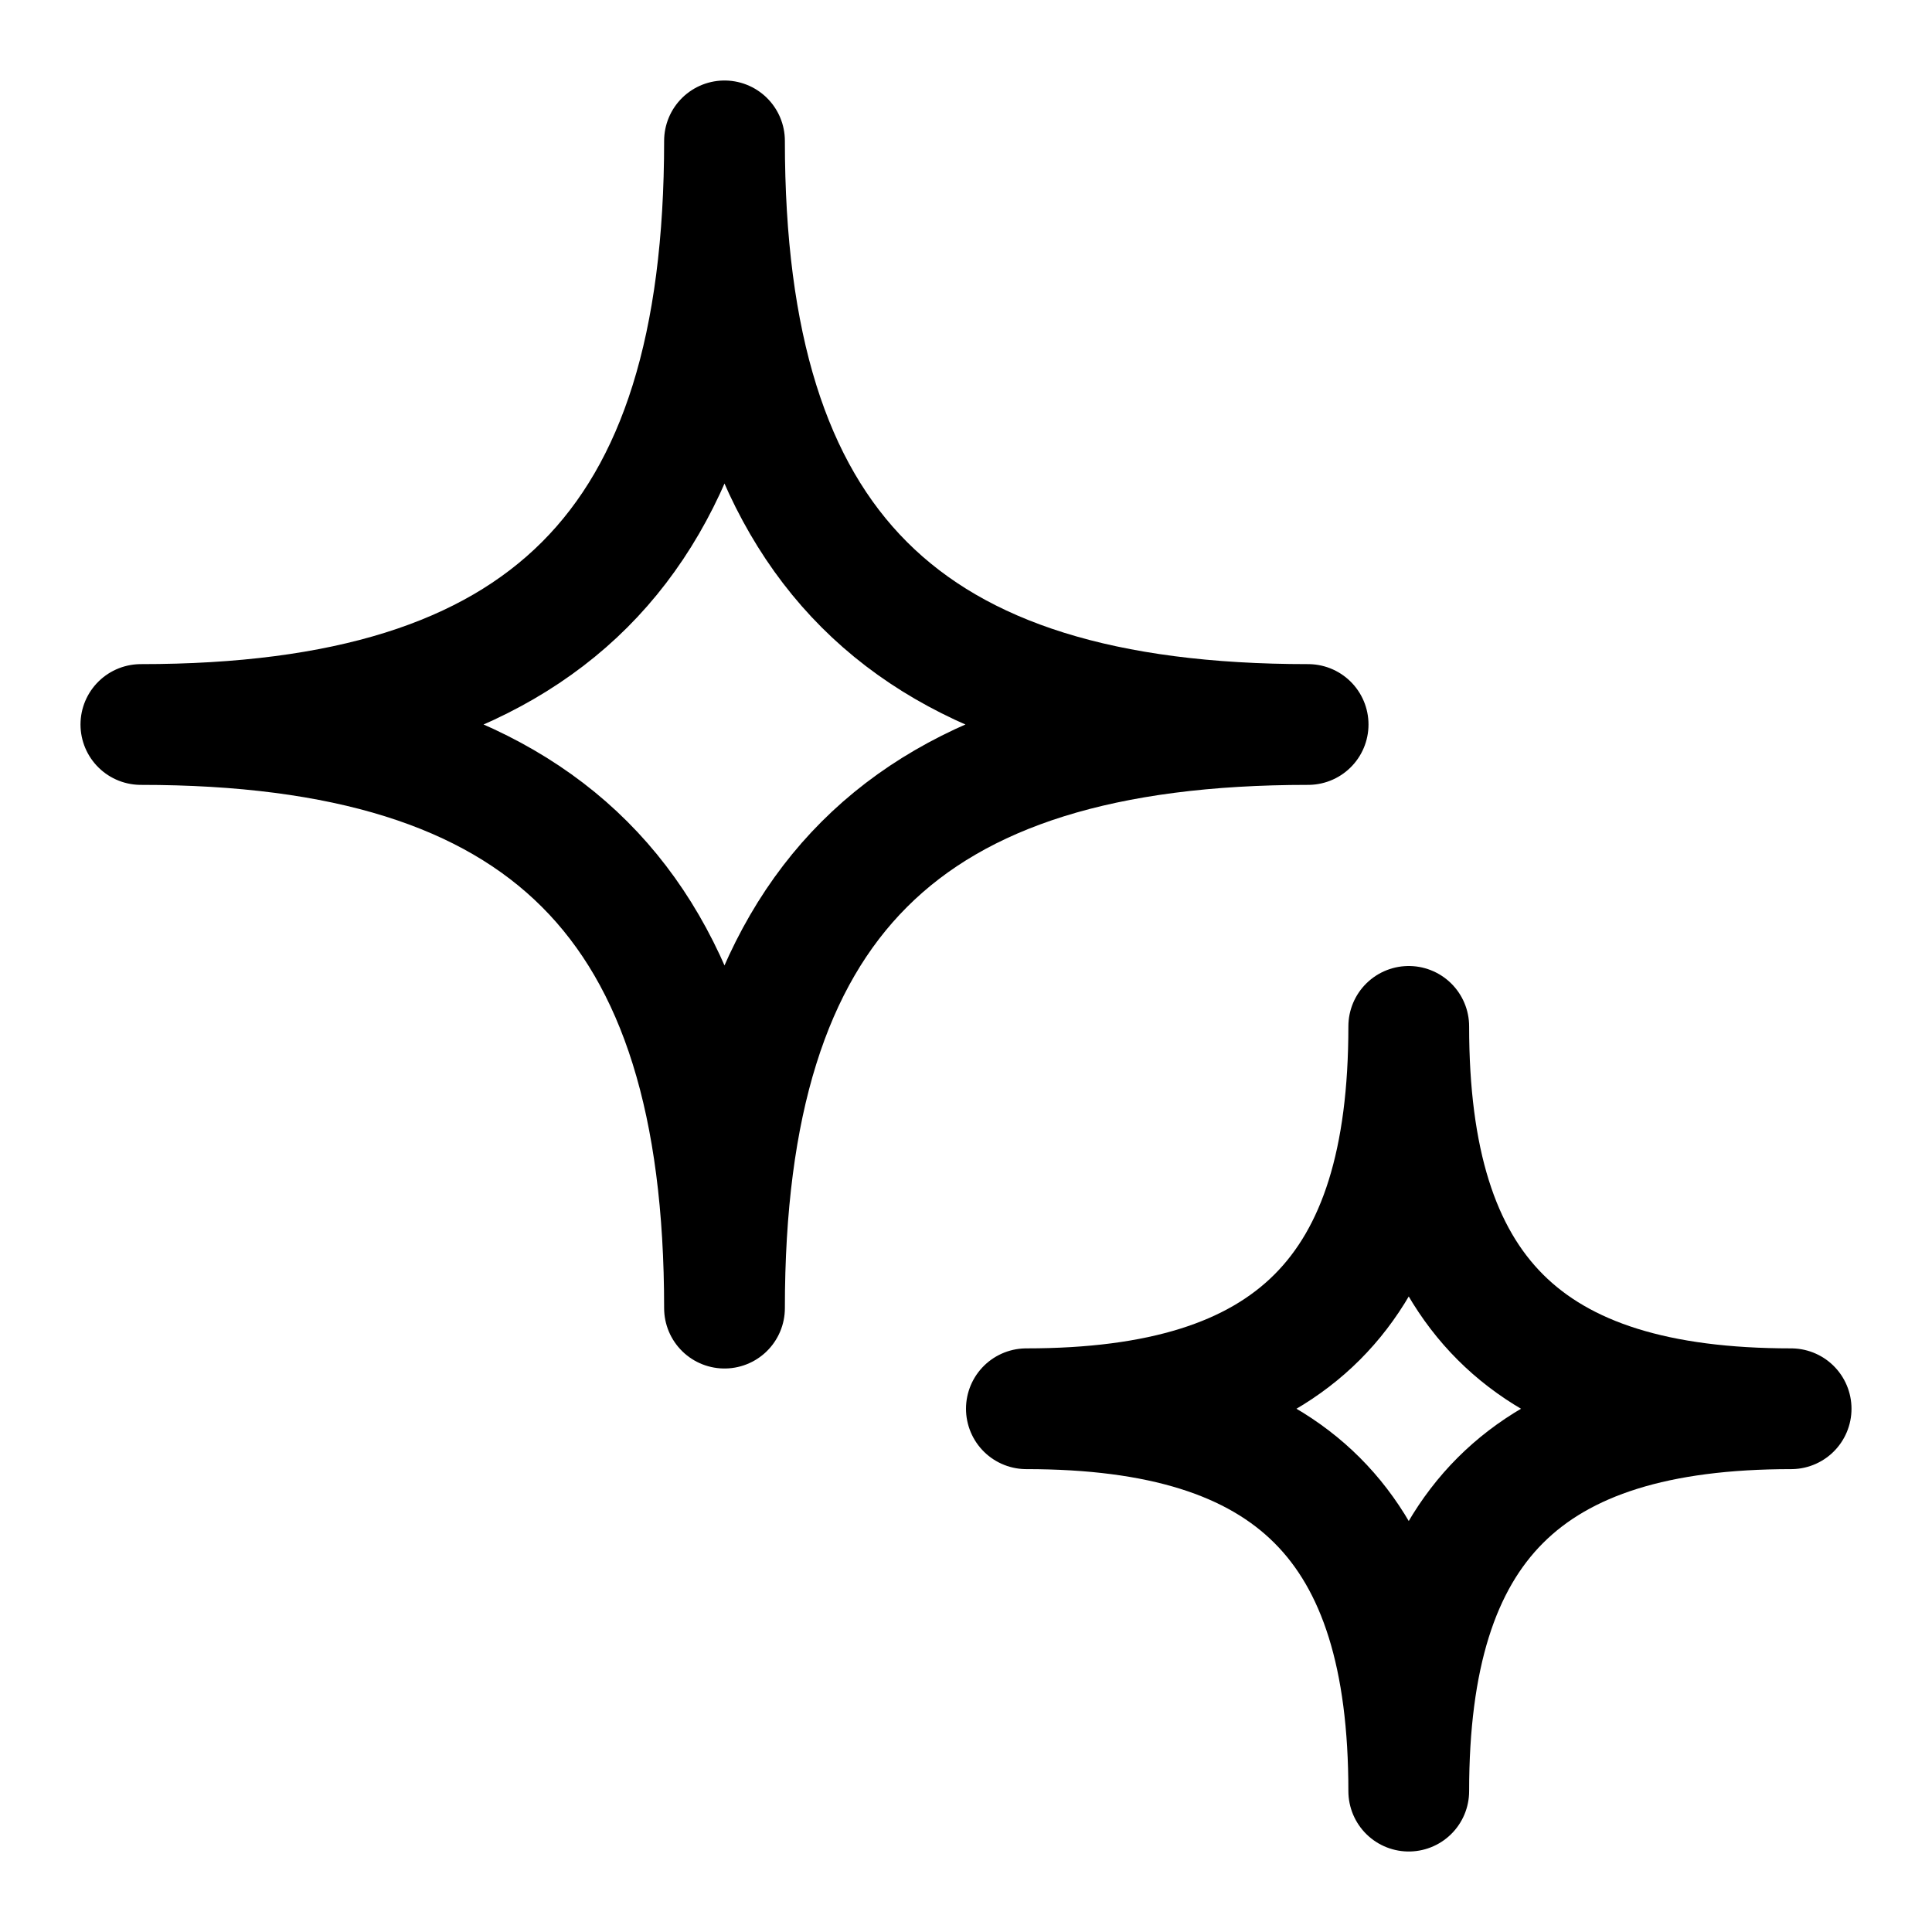
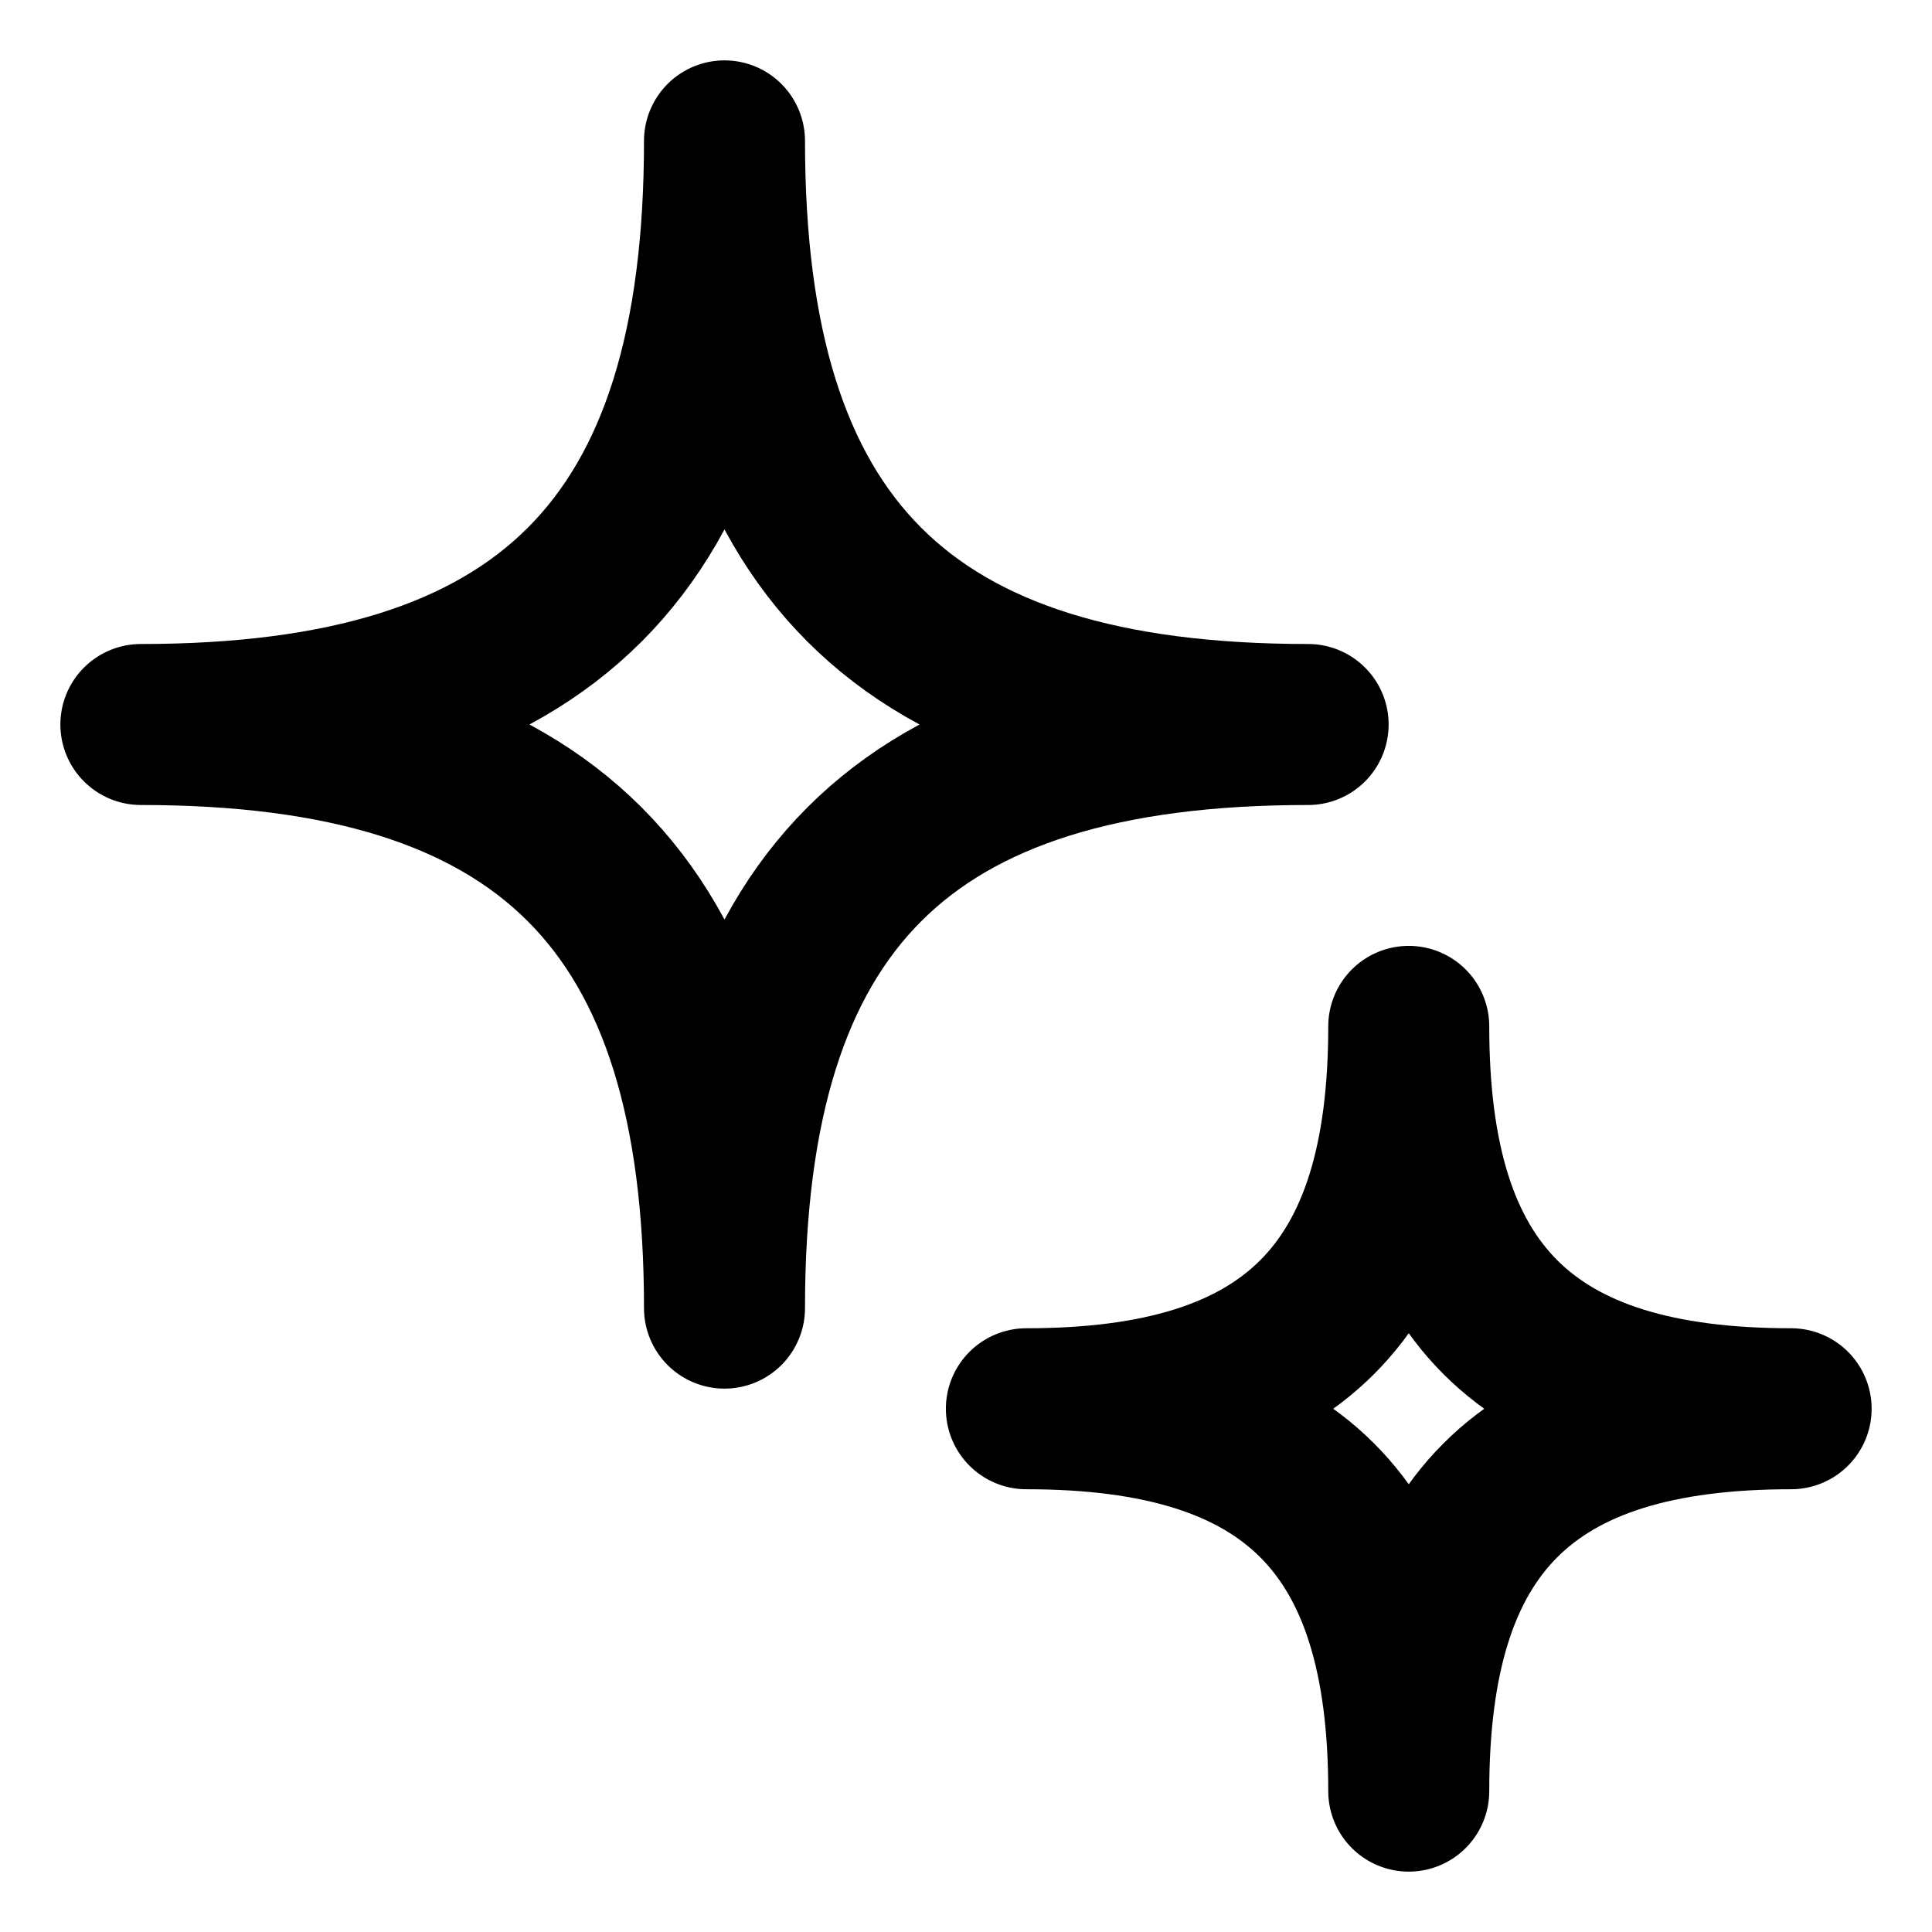
<svg xmlns="http://www.w3.org/2000/svg" viewBox="0 0 24 24" fill="none">
-   <path fill-rule="evenodd" clip-rule="evenodd" d="M1.75 9C6.785 9 9 6.785 9 1.75C9 6.785 11.215 9 16.25 9C11.215 9 9 11.215 9 16.25C9 11.215 6.785 9 1.75 9Z" stroke="black" stroke-width="1.5" stroke-linejoin="round" />
-   <path fill-rule="evenodd" clip-rule="evenodd" d="M12.75 17.5C16.049 17.5 17.5 16.049 17.5 12.75C17.5 16.049 18.951 17.5 22.25 17.5C18.951 17.5 17.5 18.951 17.5 22.25C17.5 18.951 16.049 17.5 12.75 17.5Z" stroke="black" stroke-width="1.5" stroke-linejoin="round" />
+   <path fill-rule="evenodd" clip-rule="evenodd" d="M1.75 9C6.785 9 9 6.785 9 1.75C9 6.785 11.215 9 16.25 9C11.215 9 9 11.215 9 16.25C9 11.215 6.785 9 1.75 9Z" stroke="black" stroke-width="2" stroke-linejoin="round" />
+   <path fill-rule="evenodd" clip-rule="evenodd" d="M12.75 17.5C16.049 17.5 17.5 16.049 17.5 12.75C17.5 16.049 18.951 17.5 22.25 17.5C18.951 17.5 17.5 18.951 17.5 22.25C17.5 18.951 16.049 17.5 12.75 17.5Z" stroke="black" stroke-width="2" stroke-linejoin="round" />
</svg>
